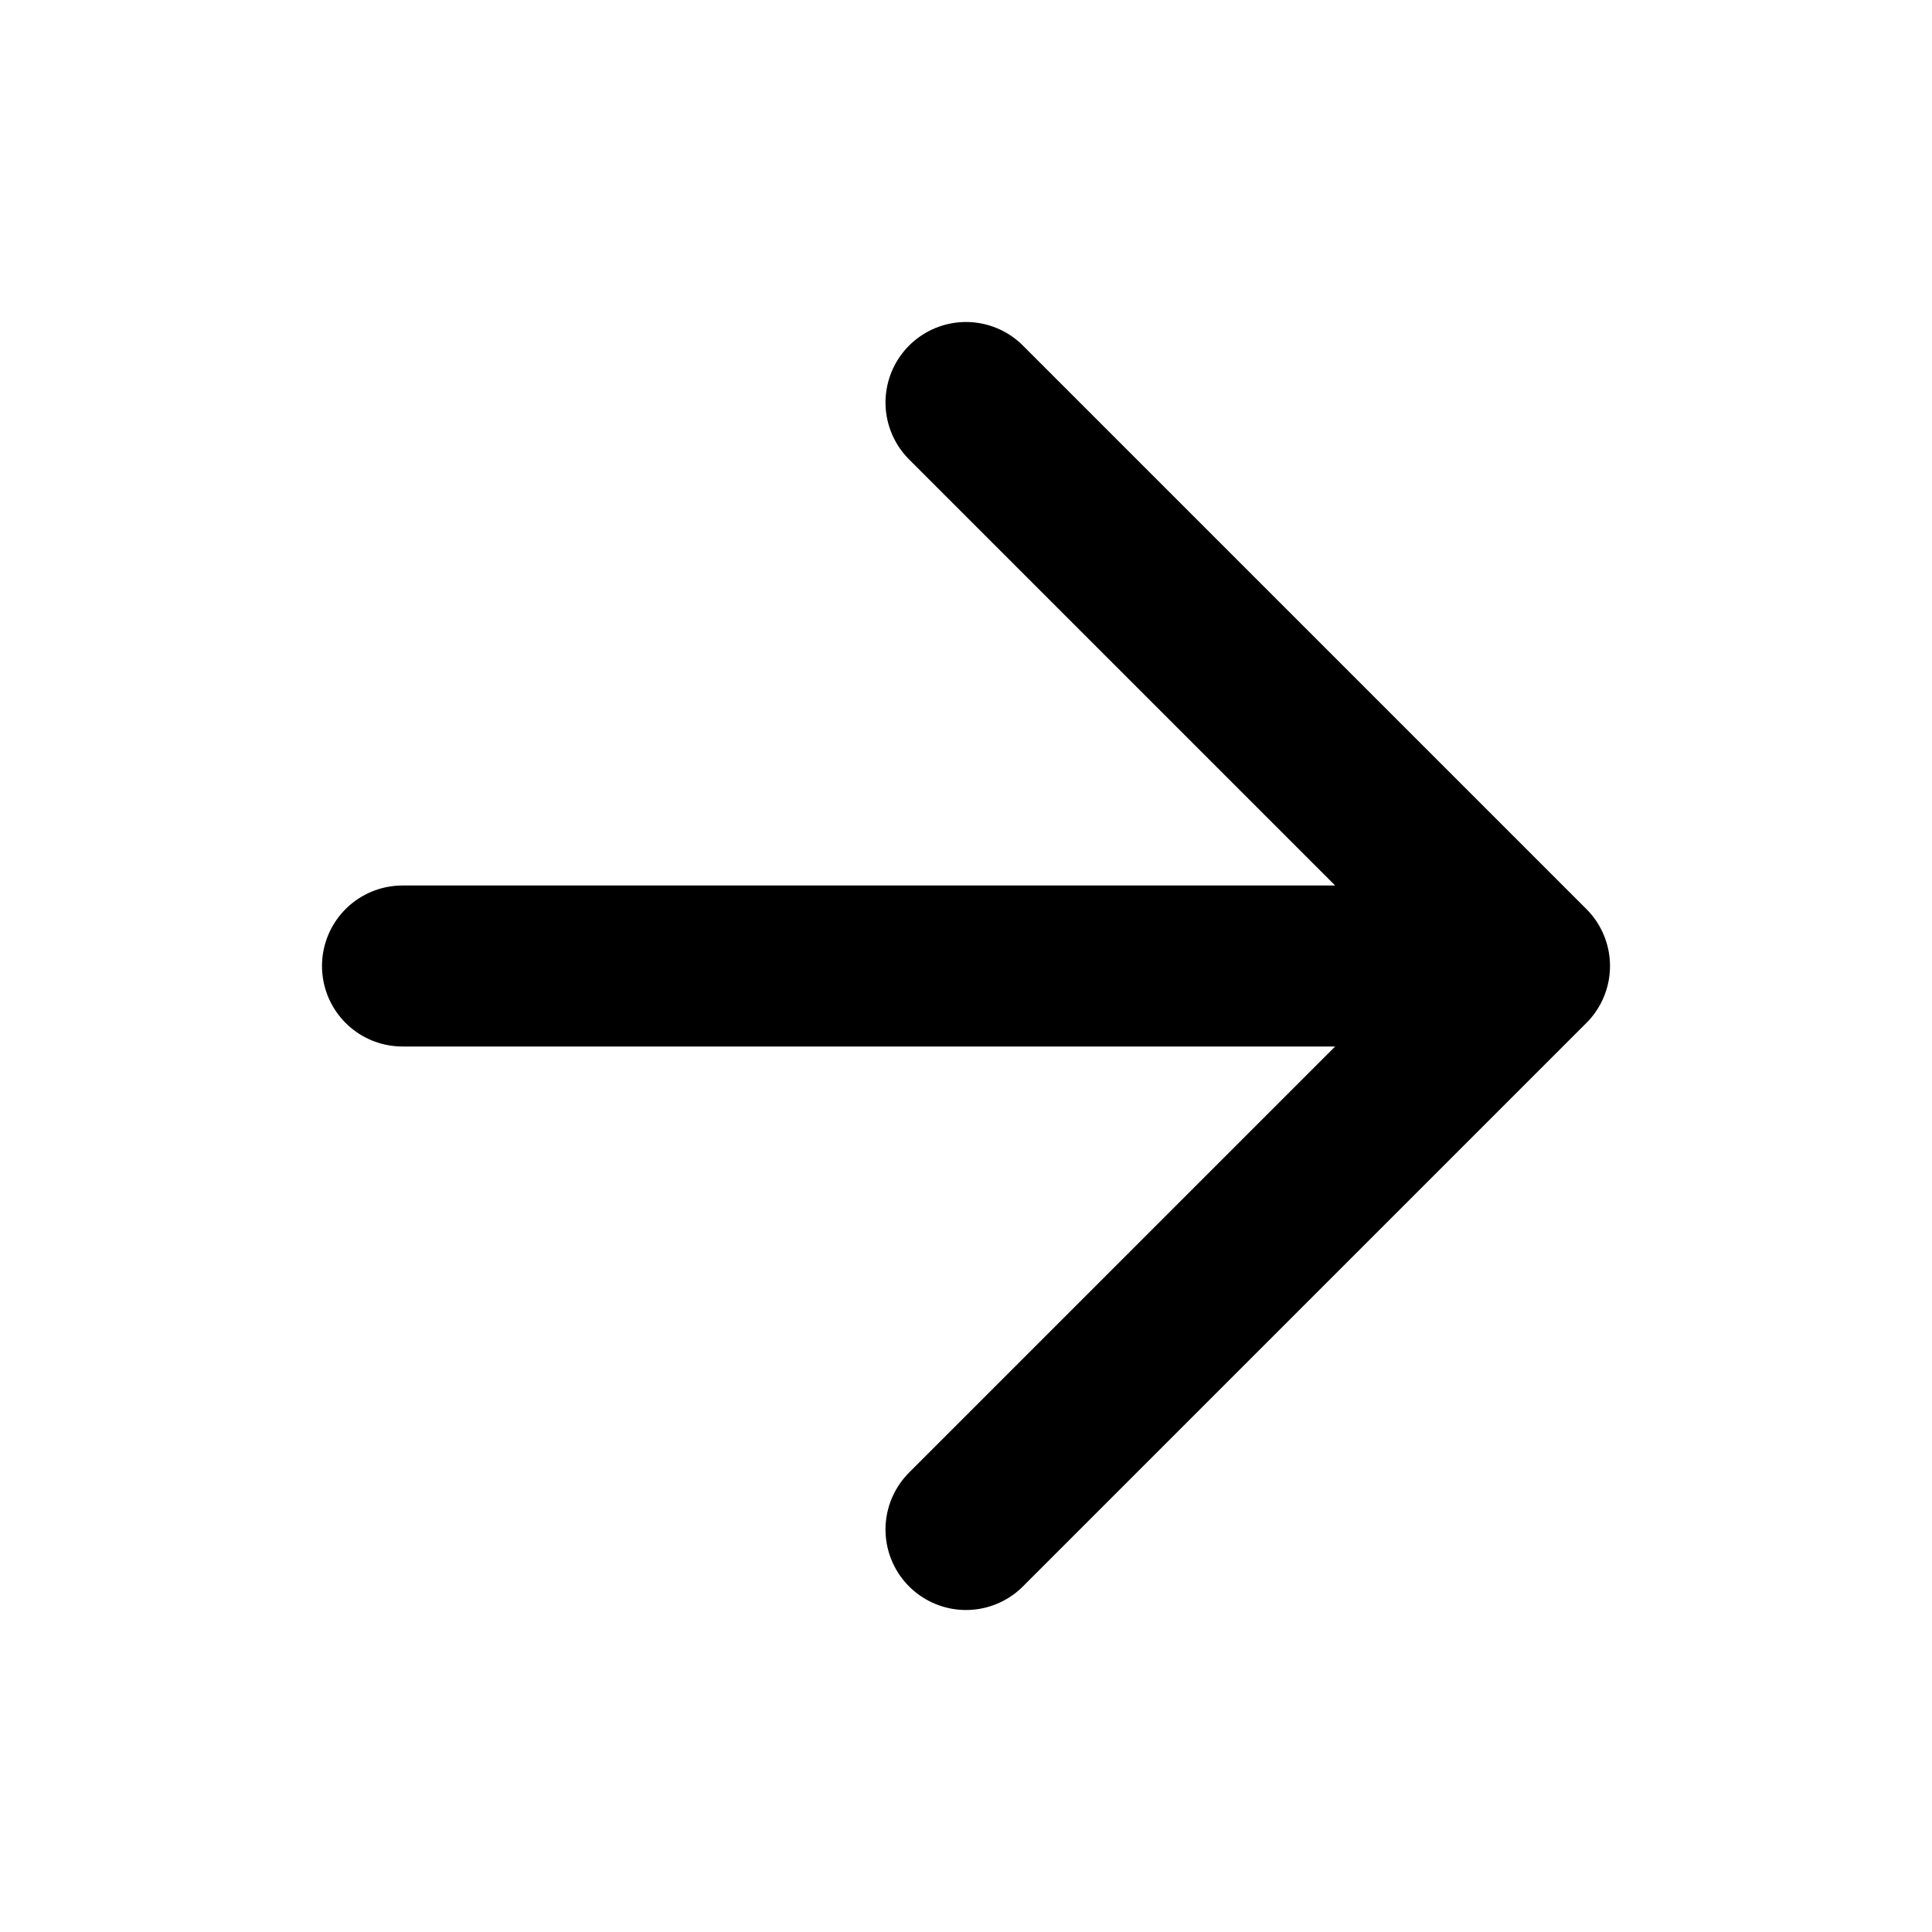
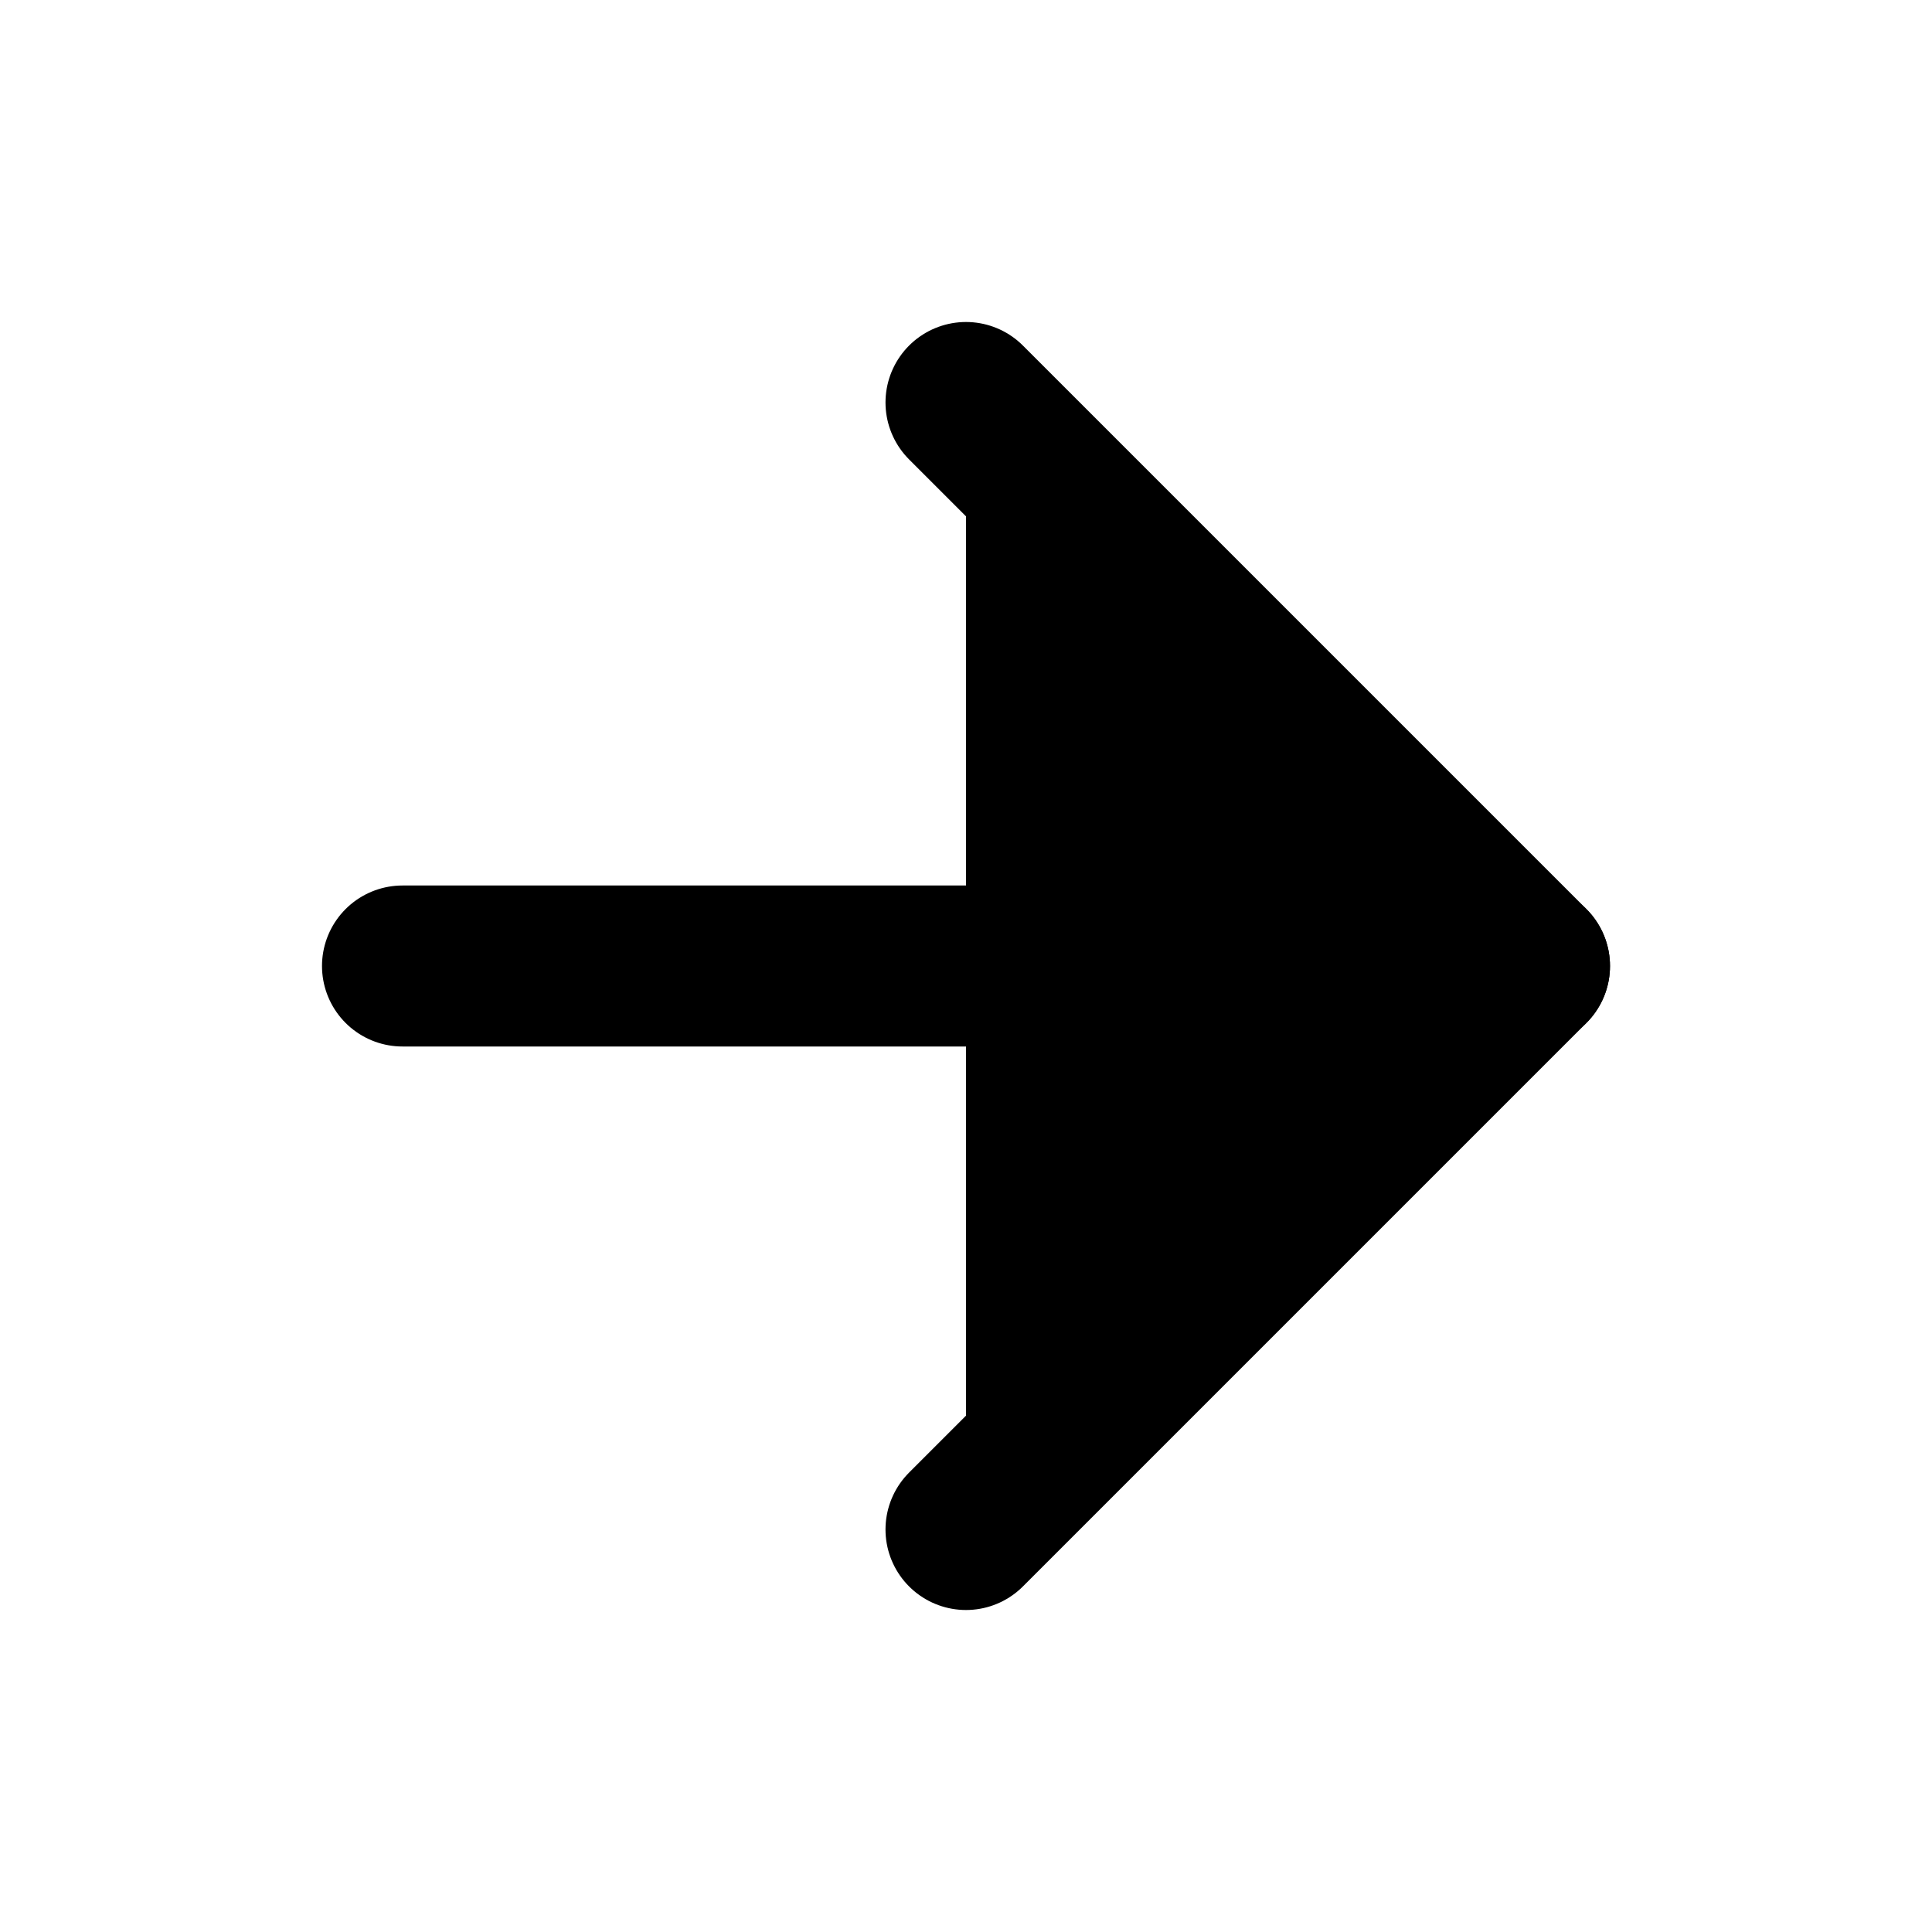
- <svg xmlns="http://www.w3.org/2000/svg" focusable="false" height="1.5em" width="1.5em">
+ <svg xmlns="http://www.w3.org/2000/svg" width="1.5em" height="1.5em">
  <g id="tuiIconArrowRightLarge">
-     <svg fill="none" height="1.5em" overflow="visible" viewBox="0 0 24 24" width="1.5em" x="50%" y="50%">
+     <svg x="50%" y="50%" width="1.5em" height="1.5em" overflow="visible" viewBox="0 0 24 24">
      <svg x="-12" y="-12">
-         <path d="M5 12h14M12 5l7 7-7 7" stroke="currentColor" stroke-linecap="round" stroke-linejoin="round" stroke-width="2" />
+         <svg width="24" height="24" viewBox="0 0 24 24" stroke="currentColor" stroke-width="2" stroke-linecap="round" stroke-linejoin="round">
+           <line x1="5" y1="12" x2="19" y2="12" />
+           <polyline points="12 5 19 12 12 19" />
+         </svg>
      </svg>
    </svg>
  </g>
</svg>
